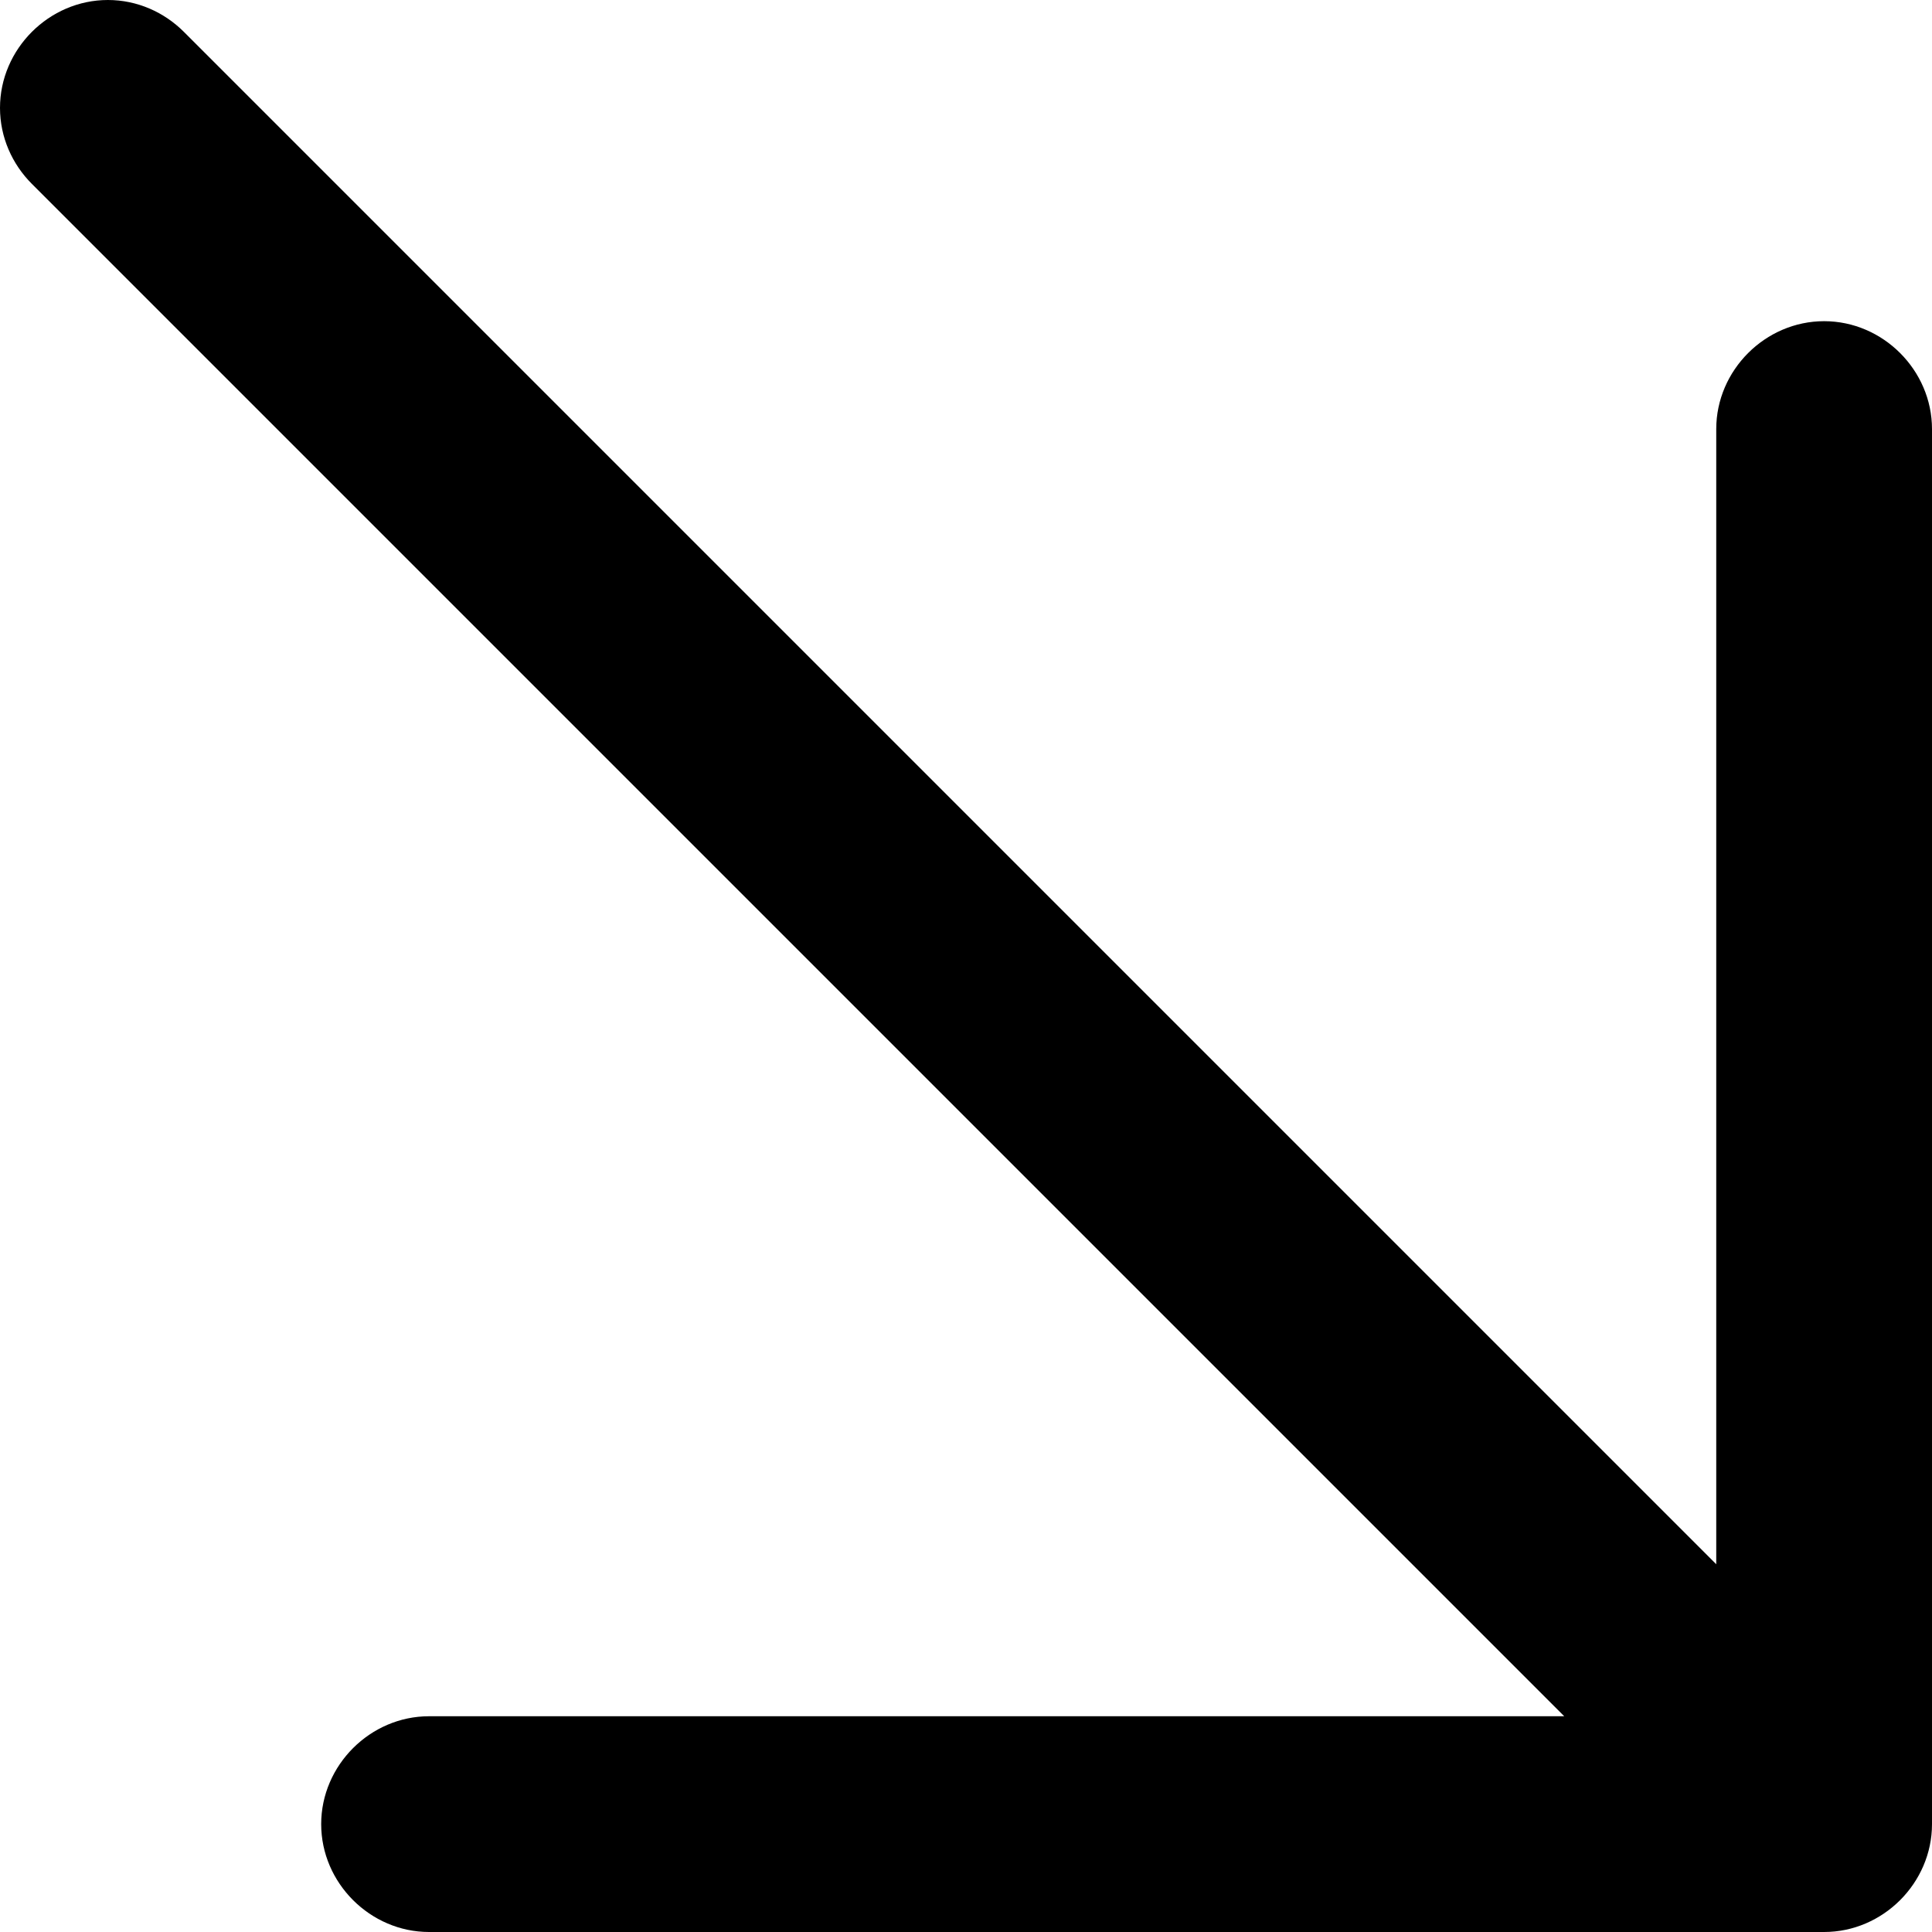
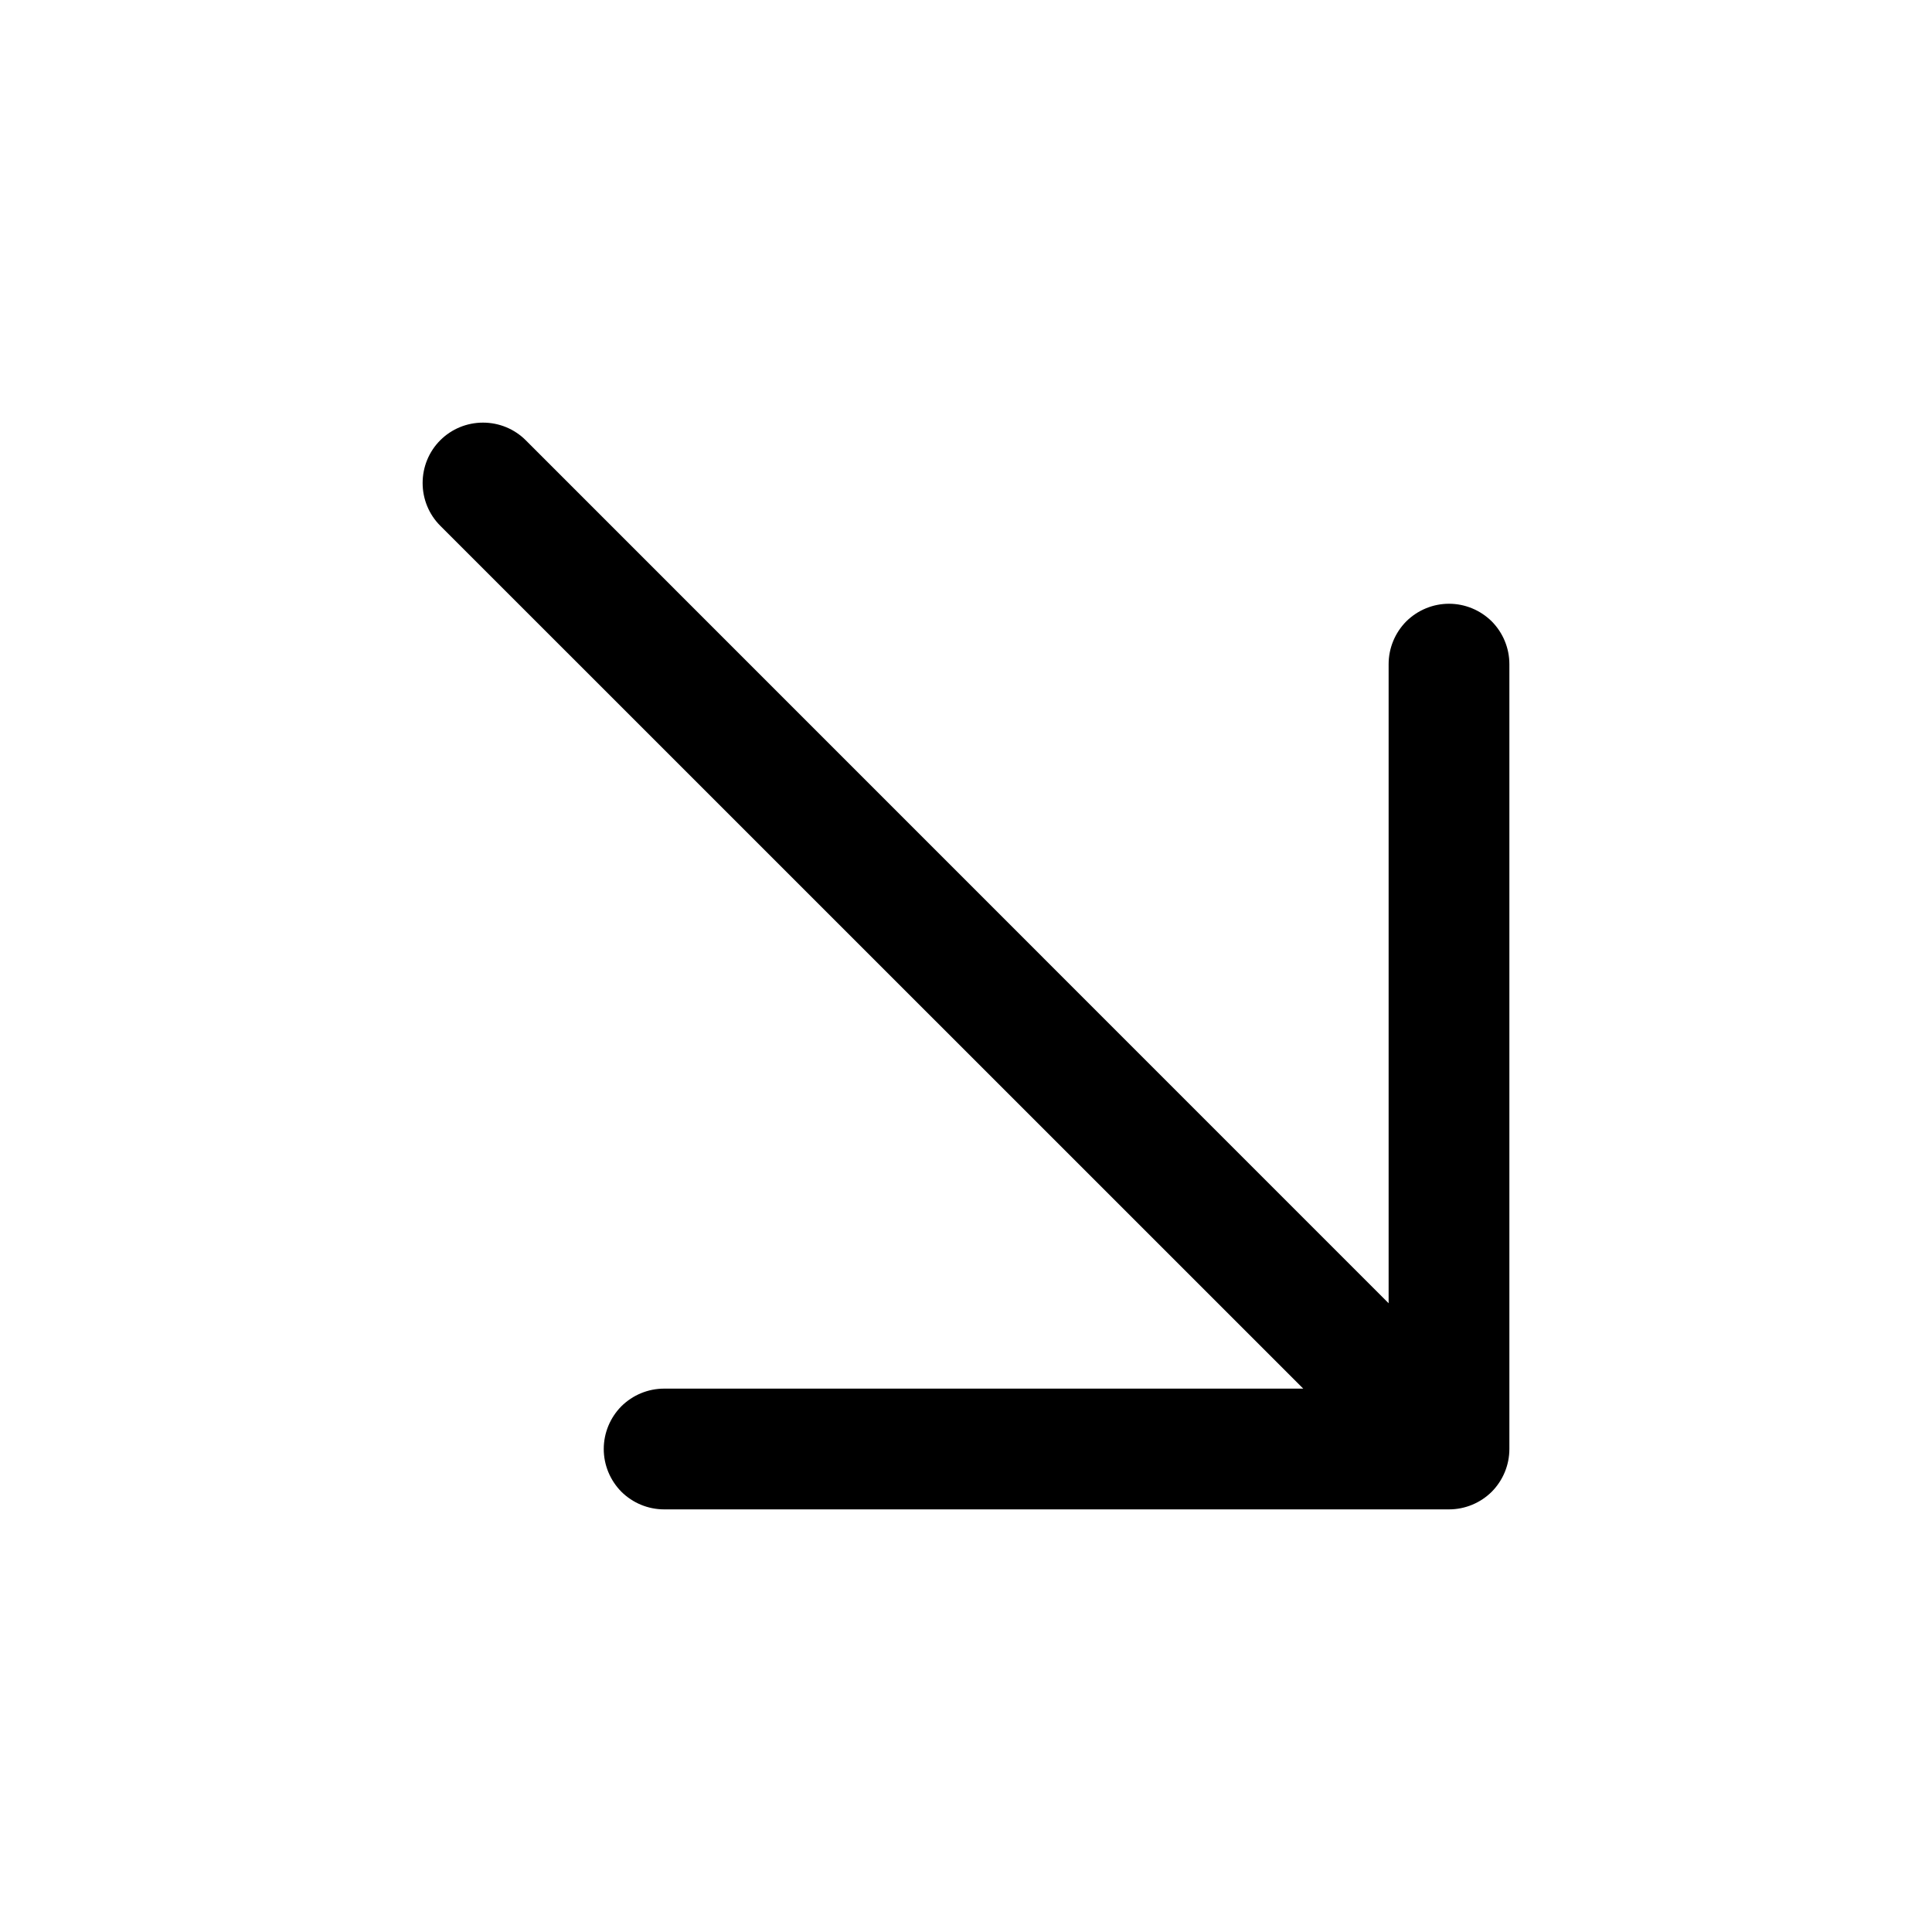
- <svg xmlns="http://www.w3.org/2000/svg" id="Layer_1" data-name="Layer 1" viewBox="0 0 7.88 7.88">
-   <path d="M7.88,1.75V7.44c0,.12-.05,.23-.13,.31-.08,.08-.19,.13-.31,.13H1.75c-.12,0-.23-.05-.31-.13-.08-.08-.13-.19-.13-.31s.05-.23,.13-.31c.08-.08,.19-.13,.31-.13H6.38L.13,.75c-.08-.08-.13-.19-.13-.31S.05,.21,.13,.13c.08-.08,.19-.13,.31-.13s.23,.05,.31,.13L7,6.38V1.75c0-.12,.05-.23,.13-.31,.08-.08,.19-.13,.31-.13s.23,.05,.31,.13c.08,.08,.13,.19,.13,.31Z" />
+ <svg xmlns="http://www.w3.org/2000/svg" width="16" height="16" viewBox="0 0 16 16">
+   <path d="M12.5 5.5V12C12.5 12.133 12.447 12.26 12.354 12.354C12.26 12.447 12.133 12.5 12 12.5H5.5C5.367 12.5 5.24 12.447 5.146 12.354C5.053 12.26 5 12.133 5 12C5 11.867 5.053 11.74 5.146 11.646C5.24 11.553 5.367 11.5 5.5 11.5H10.793L3.646 4.354C3.552 4.26 3.5 4.133 3.5 4C3.5 3.867 3.552 3.74 3.646 3.646C3.74 3.552 3.867 3.5 4 3.5C4.133 3.5 4.26 3.552 4.354 3.646L11.5 10.793V5.5C11.5 5.367 11.553 5.24 11.646 5.146C11.74 5.053 11.867 5 12 5C12.133 5 12.26 5.053 12.354 5.146C12.447 5.24 12.5 5.367 12.5 5.5Z" />
</svg>
